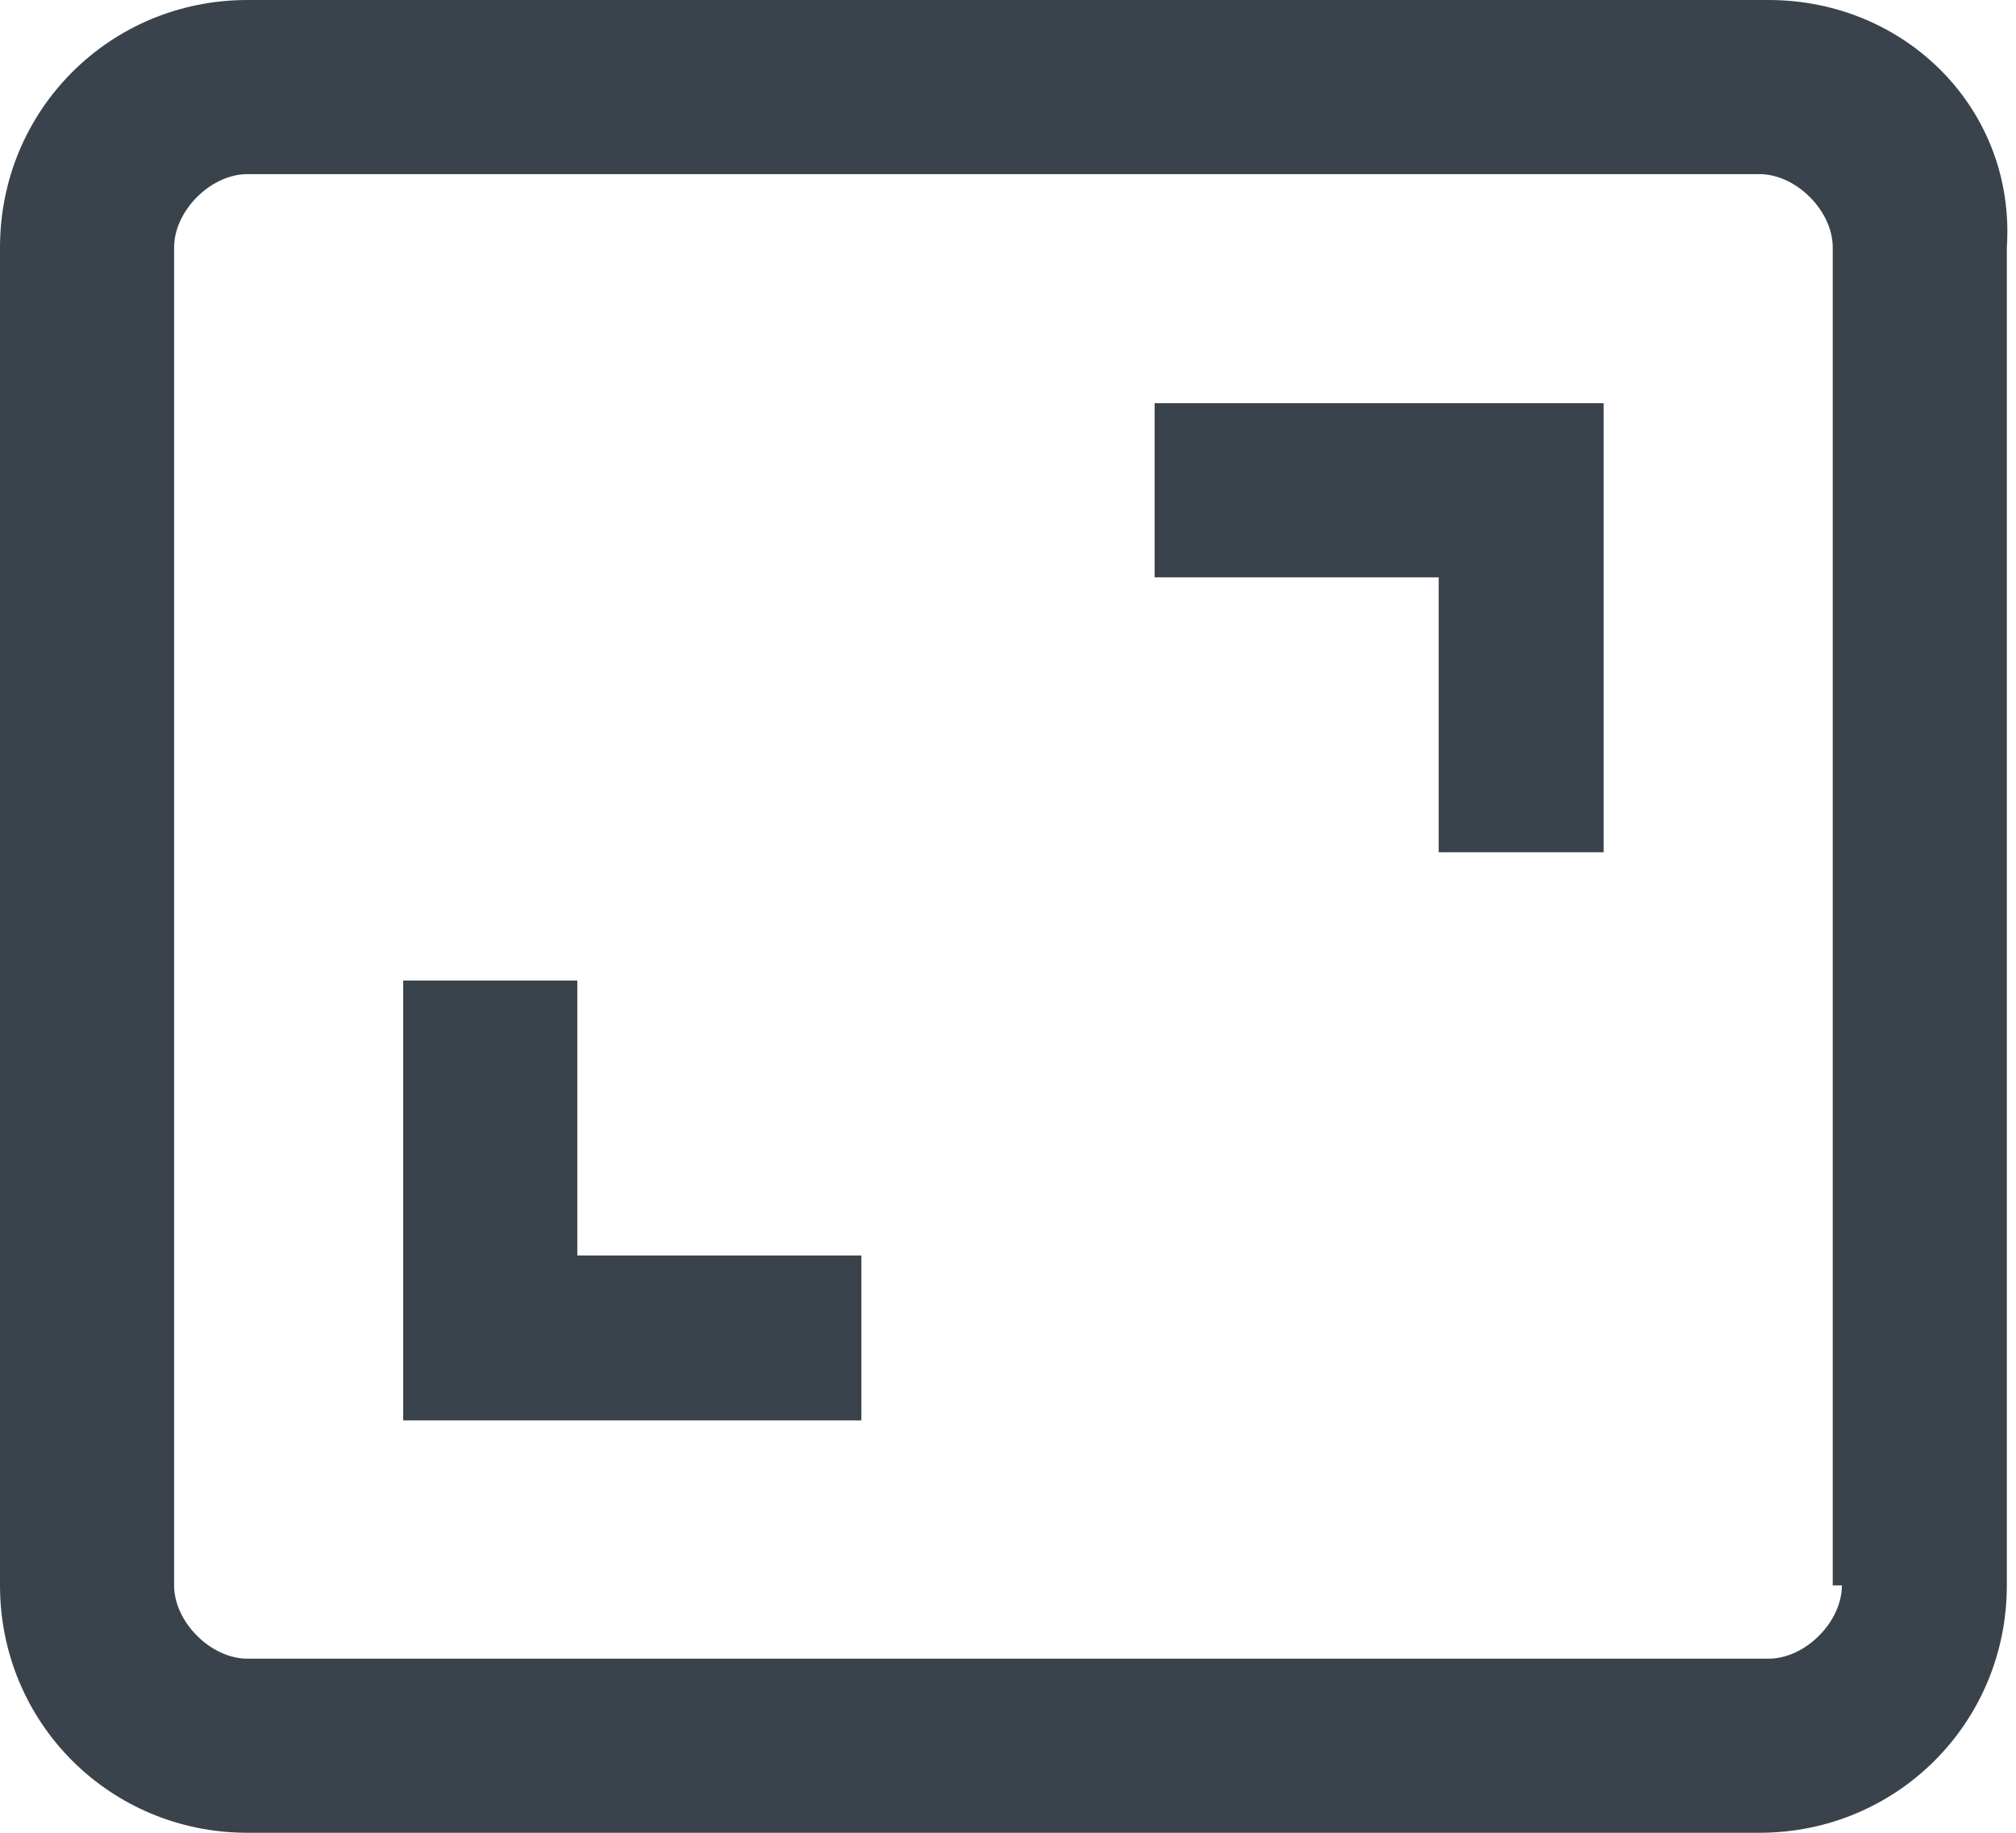
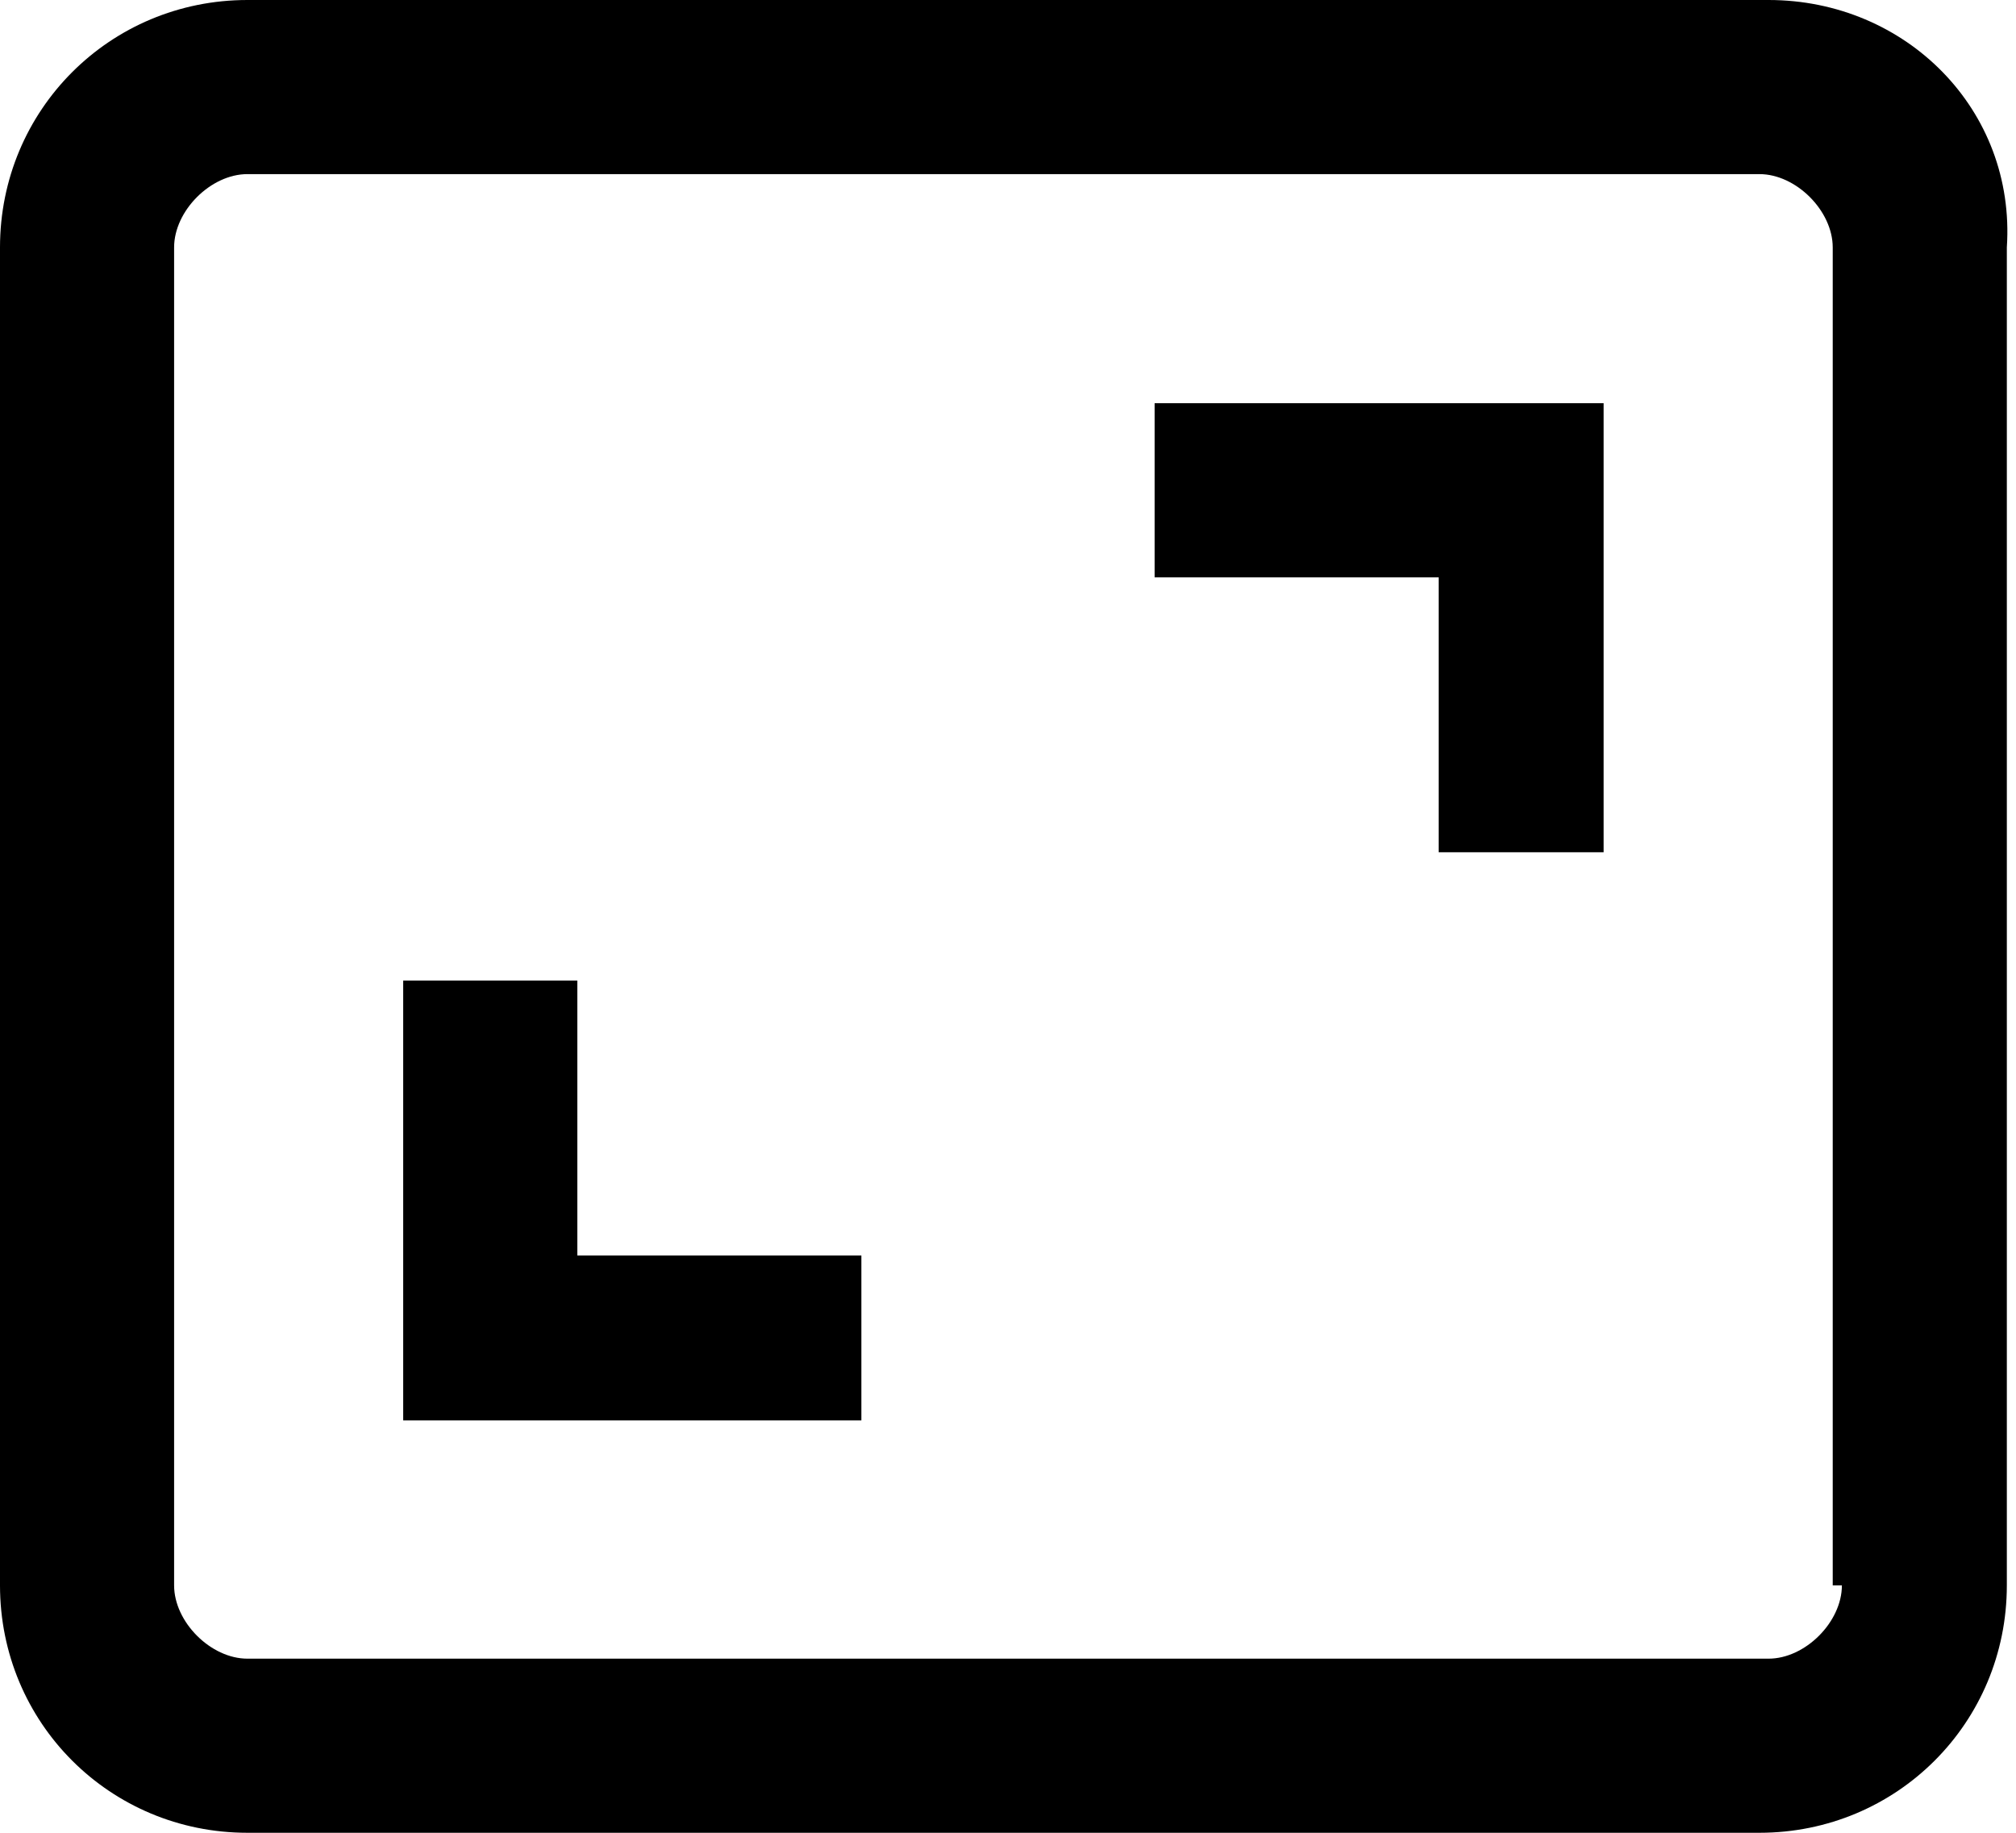
<svg xmlns="http://www.w3.org/2000/svg" version="1.1" id="Calque_1" x="0px" y="0px" viewBox="0 0 22 20" style="enable-background:new 0 0 22 20;" xml:space="preserve">
-   <style type="text/css">
- 	.st0{fill:#3A434C;}
- </style>
-   <path id="Fill-1" class="st0" d="M19.3,0H2.7C1.2,0,0,1.2,0,2.7v14.6C0,18.8,1.2,20,2.7,20h16.5  c1.5,0,2.7-1.2,2.7-2.7V2.7C22,1.2,20.8,0,19.3,0L19.3,0z M20.1,17.3c0,0.4-0.4,0.8-0.8,0.8H2.7c-0.4,0-0.8-0.4-0.8-0.8V2.7  c0-0.4,0.4-0.8,0.8-0.8h16.5c0.4,0,0.8,0.4,0.8,0.8V17.3L20.1,17.3z" />
+   <path id="Fill-1" d="M19.3,0H2.7C1.2,0,0,1.2,0,2.7v14.6C0,18.8,1.2,20,2.7,20h16.5  c1.5,0,2.7-1.2,2.7-2.7V2.7C22,1.2,20.8,0,19.3,0L19.3,0z M20.1,17.3c0,0.4-0.4,0.8-0.8,0.8H2.7c-0.4,0-0.8-0.4-0.8-0.8V2.7  c0-0.4,0.4-0.8,0.8-0.8h16.5c0.4,0,0.8,0.4,0.8,0.8V17.3L20.1,17.3z" />
  <path id="Fill-2" class="st0" d="M17.6,9.3h-1.9v-3h-3.1V4.4h4.9V9.3z M6.3,13.7h3.1v1.8H4.4v-4.8h1.9  V13.7z" />
</svg>
